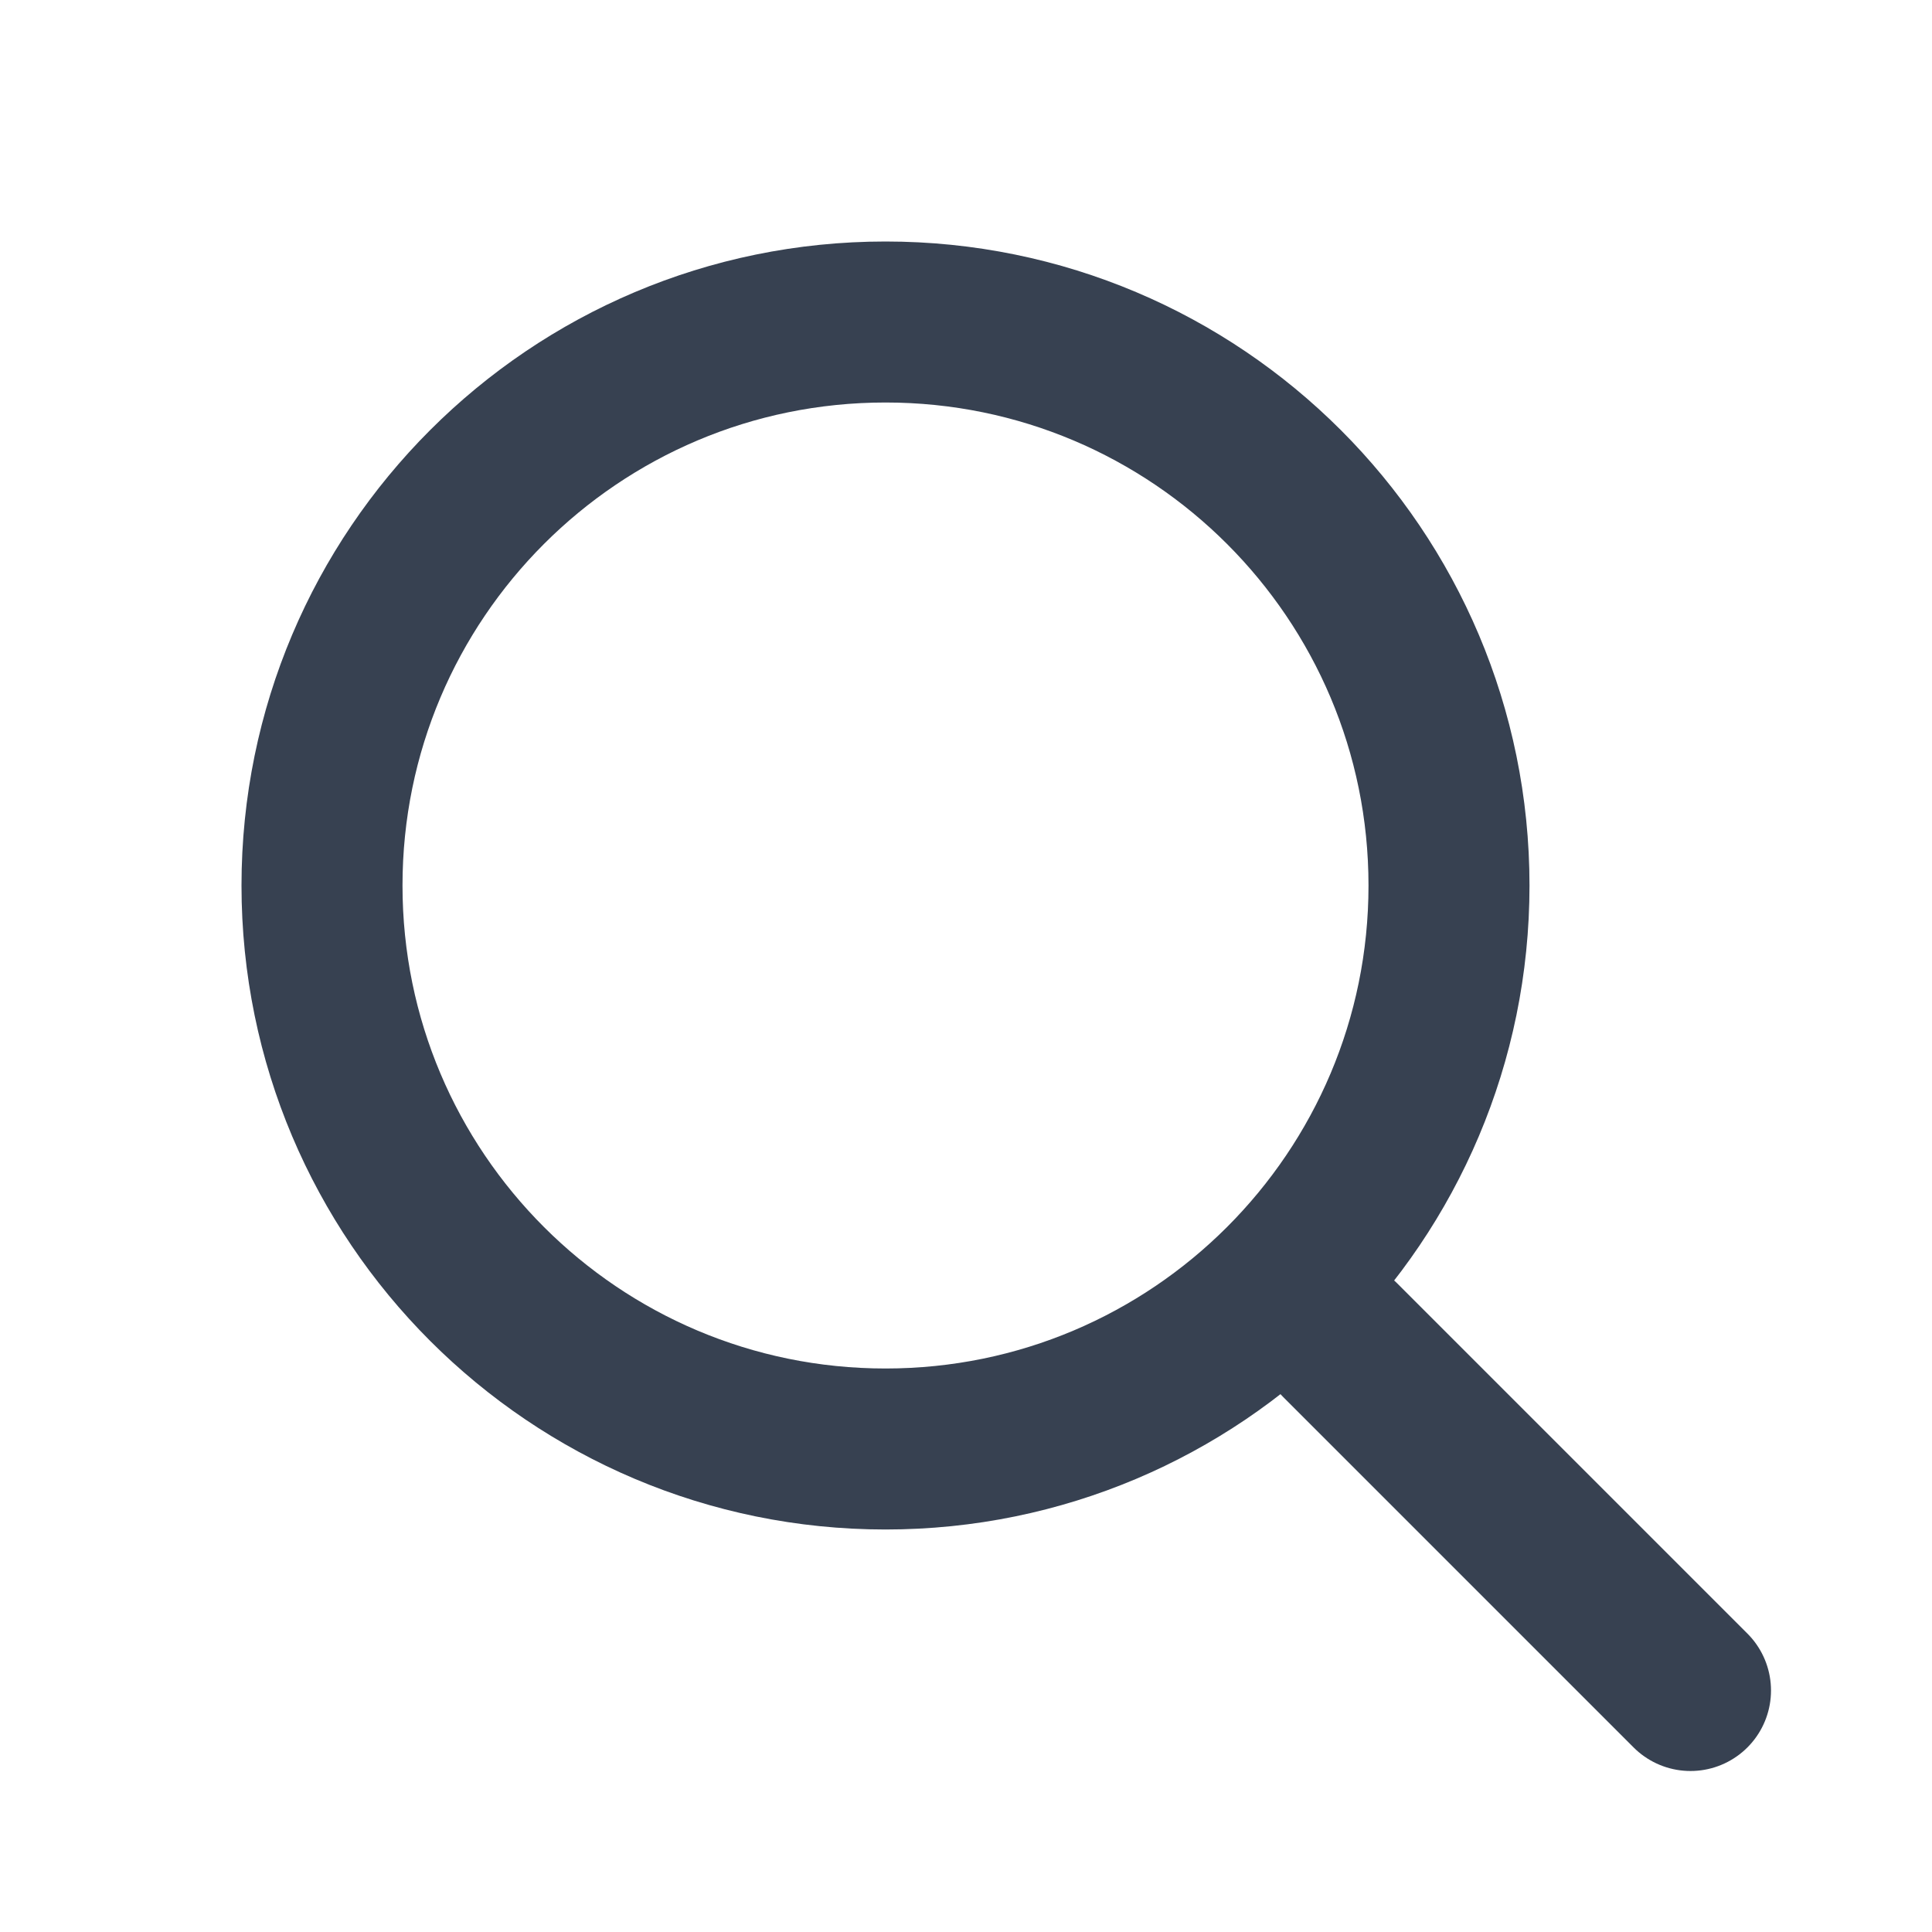
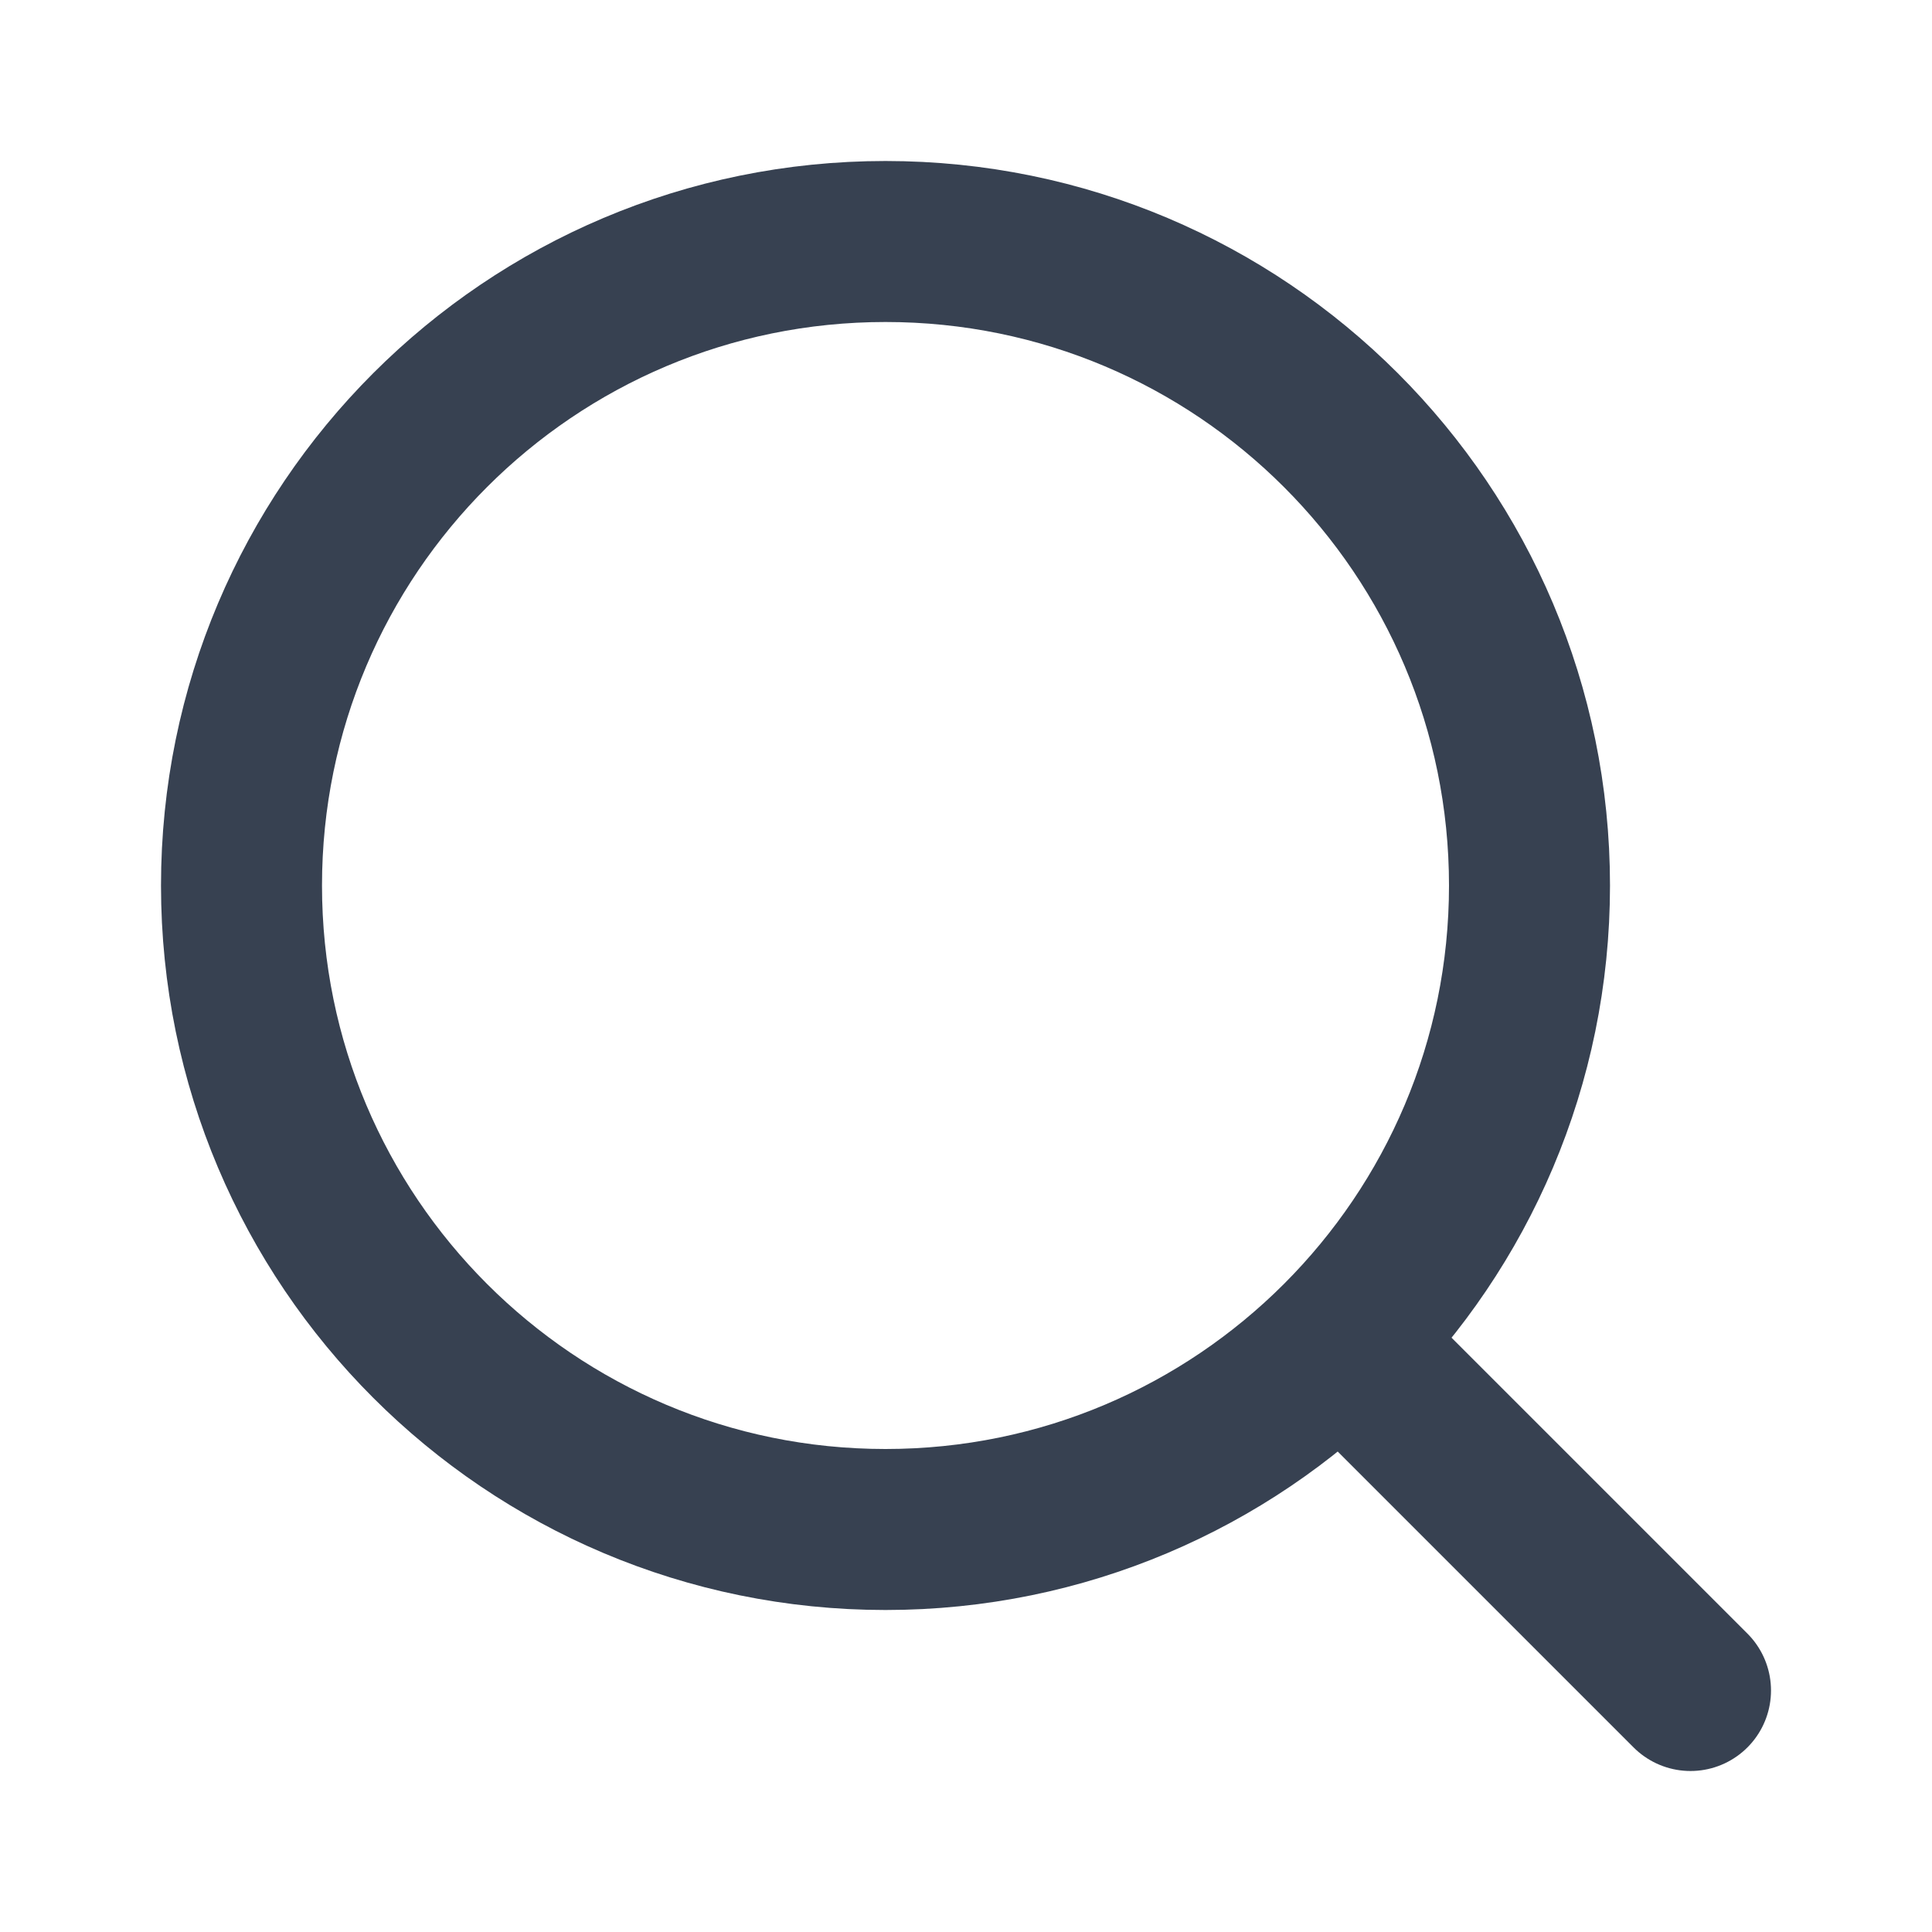
<svg xmlns="http://www.w3.org/2000/svg" viewBox="0 0 24 24" fill="none" stroke="#374151" stroke-width="2" stroke-linecap="round" stroke-linejoin="round">
-   <circle cx="11" cy="11" r="7" />
-   <line x1="21" y1="21" x2="16.65" y2="16.65" />
+   <circle cx="11" cy="11" r="8" />
+   <path d="m21 21-4.3-4.3" />
</svg>
